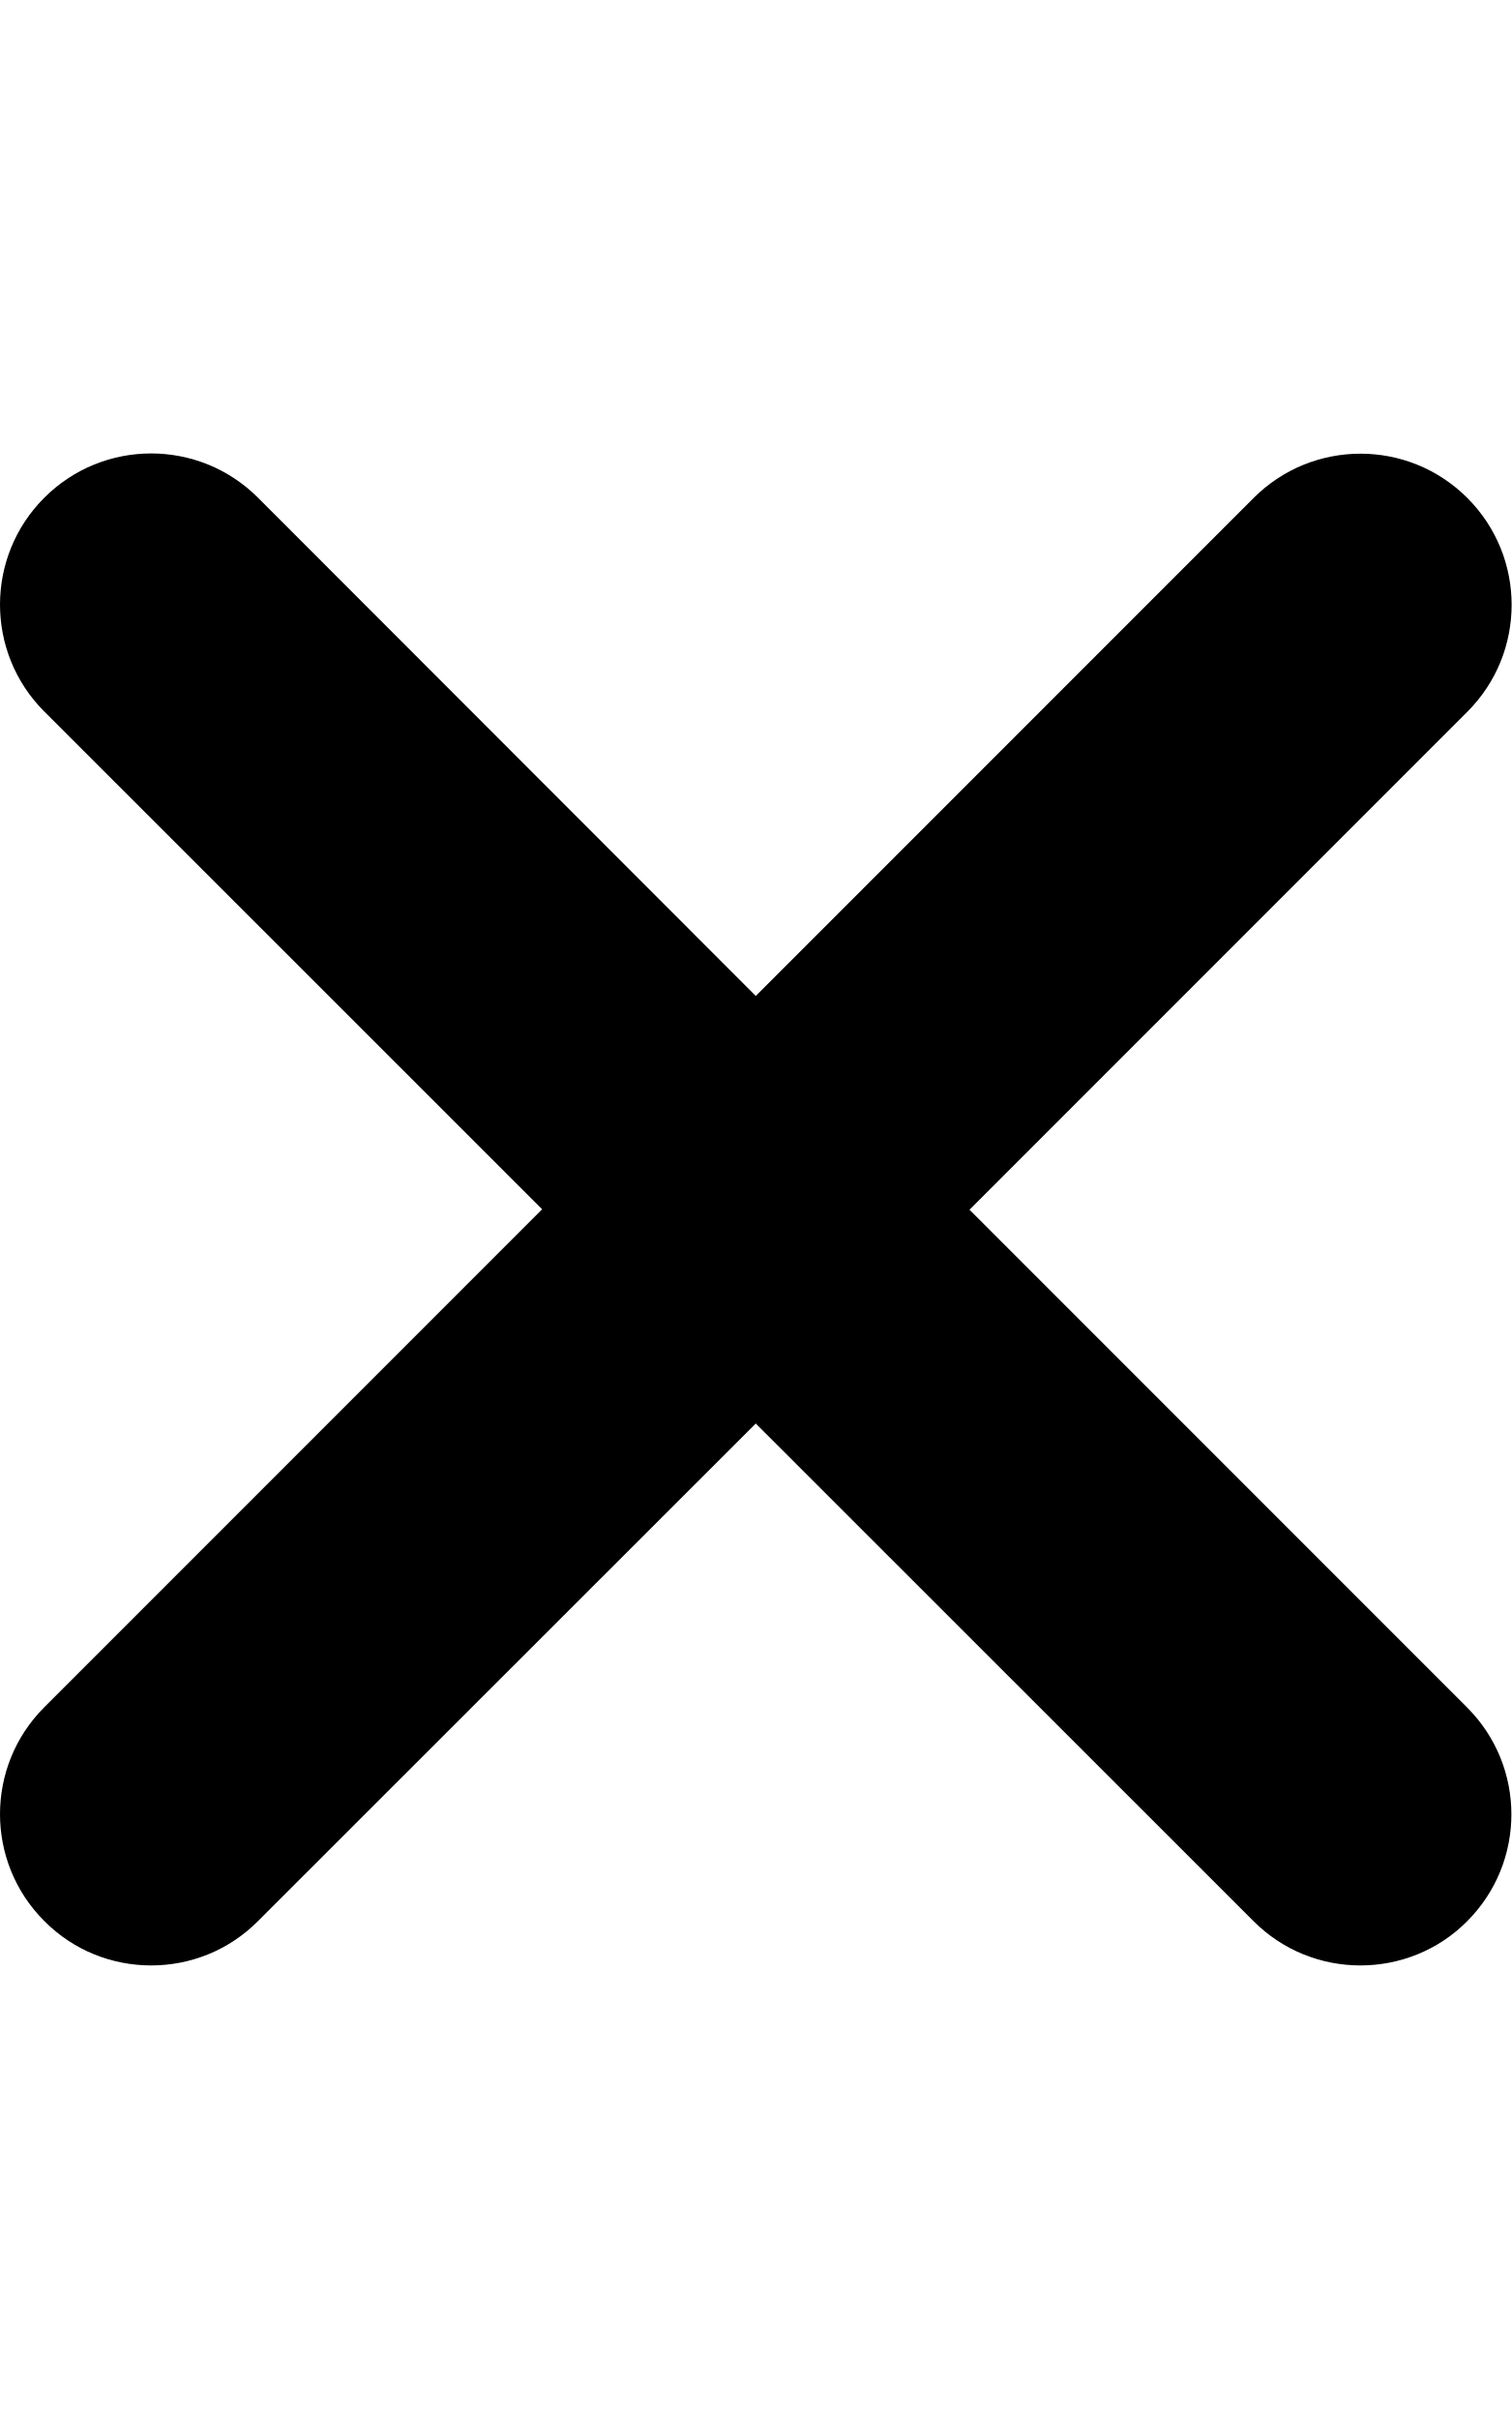
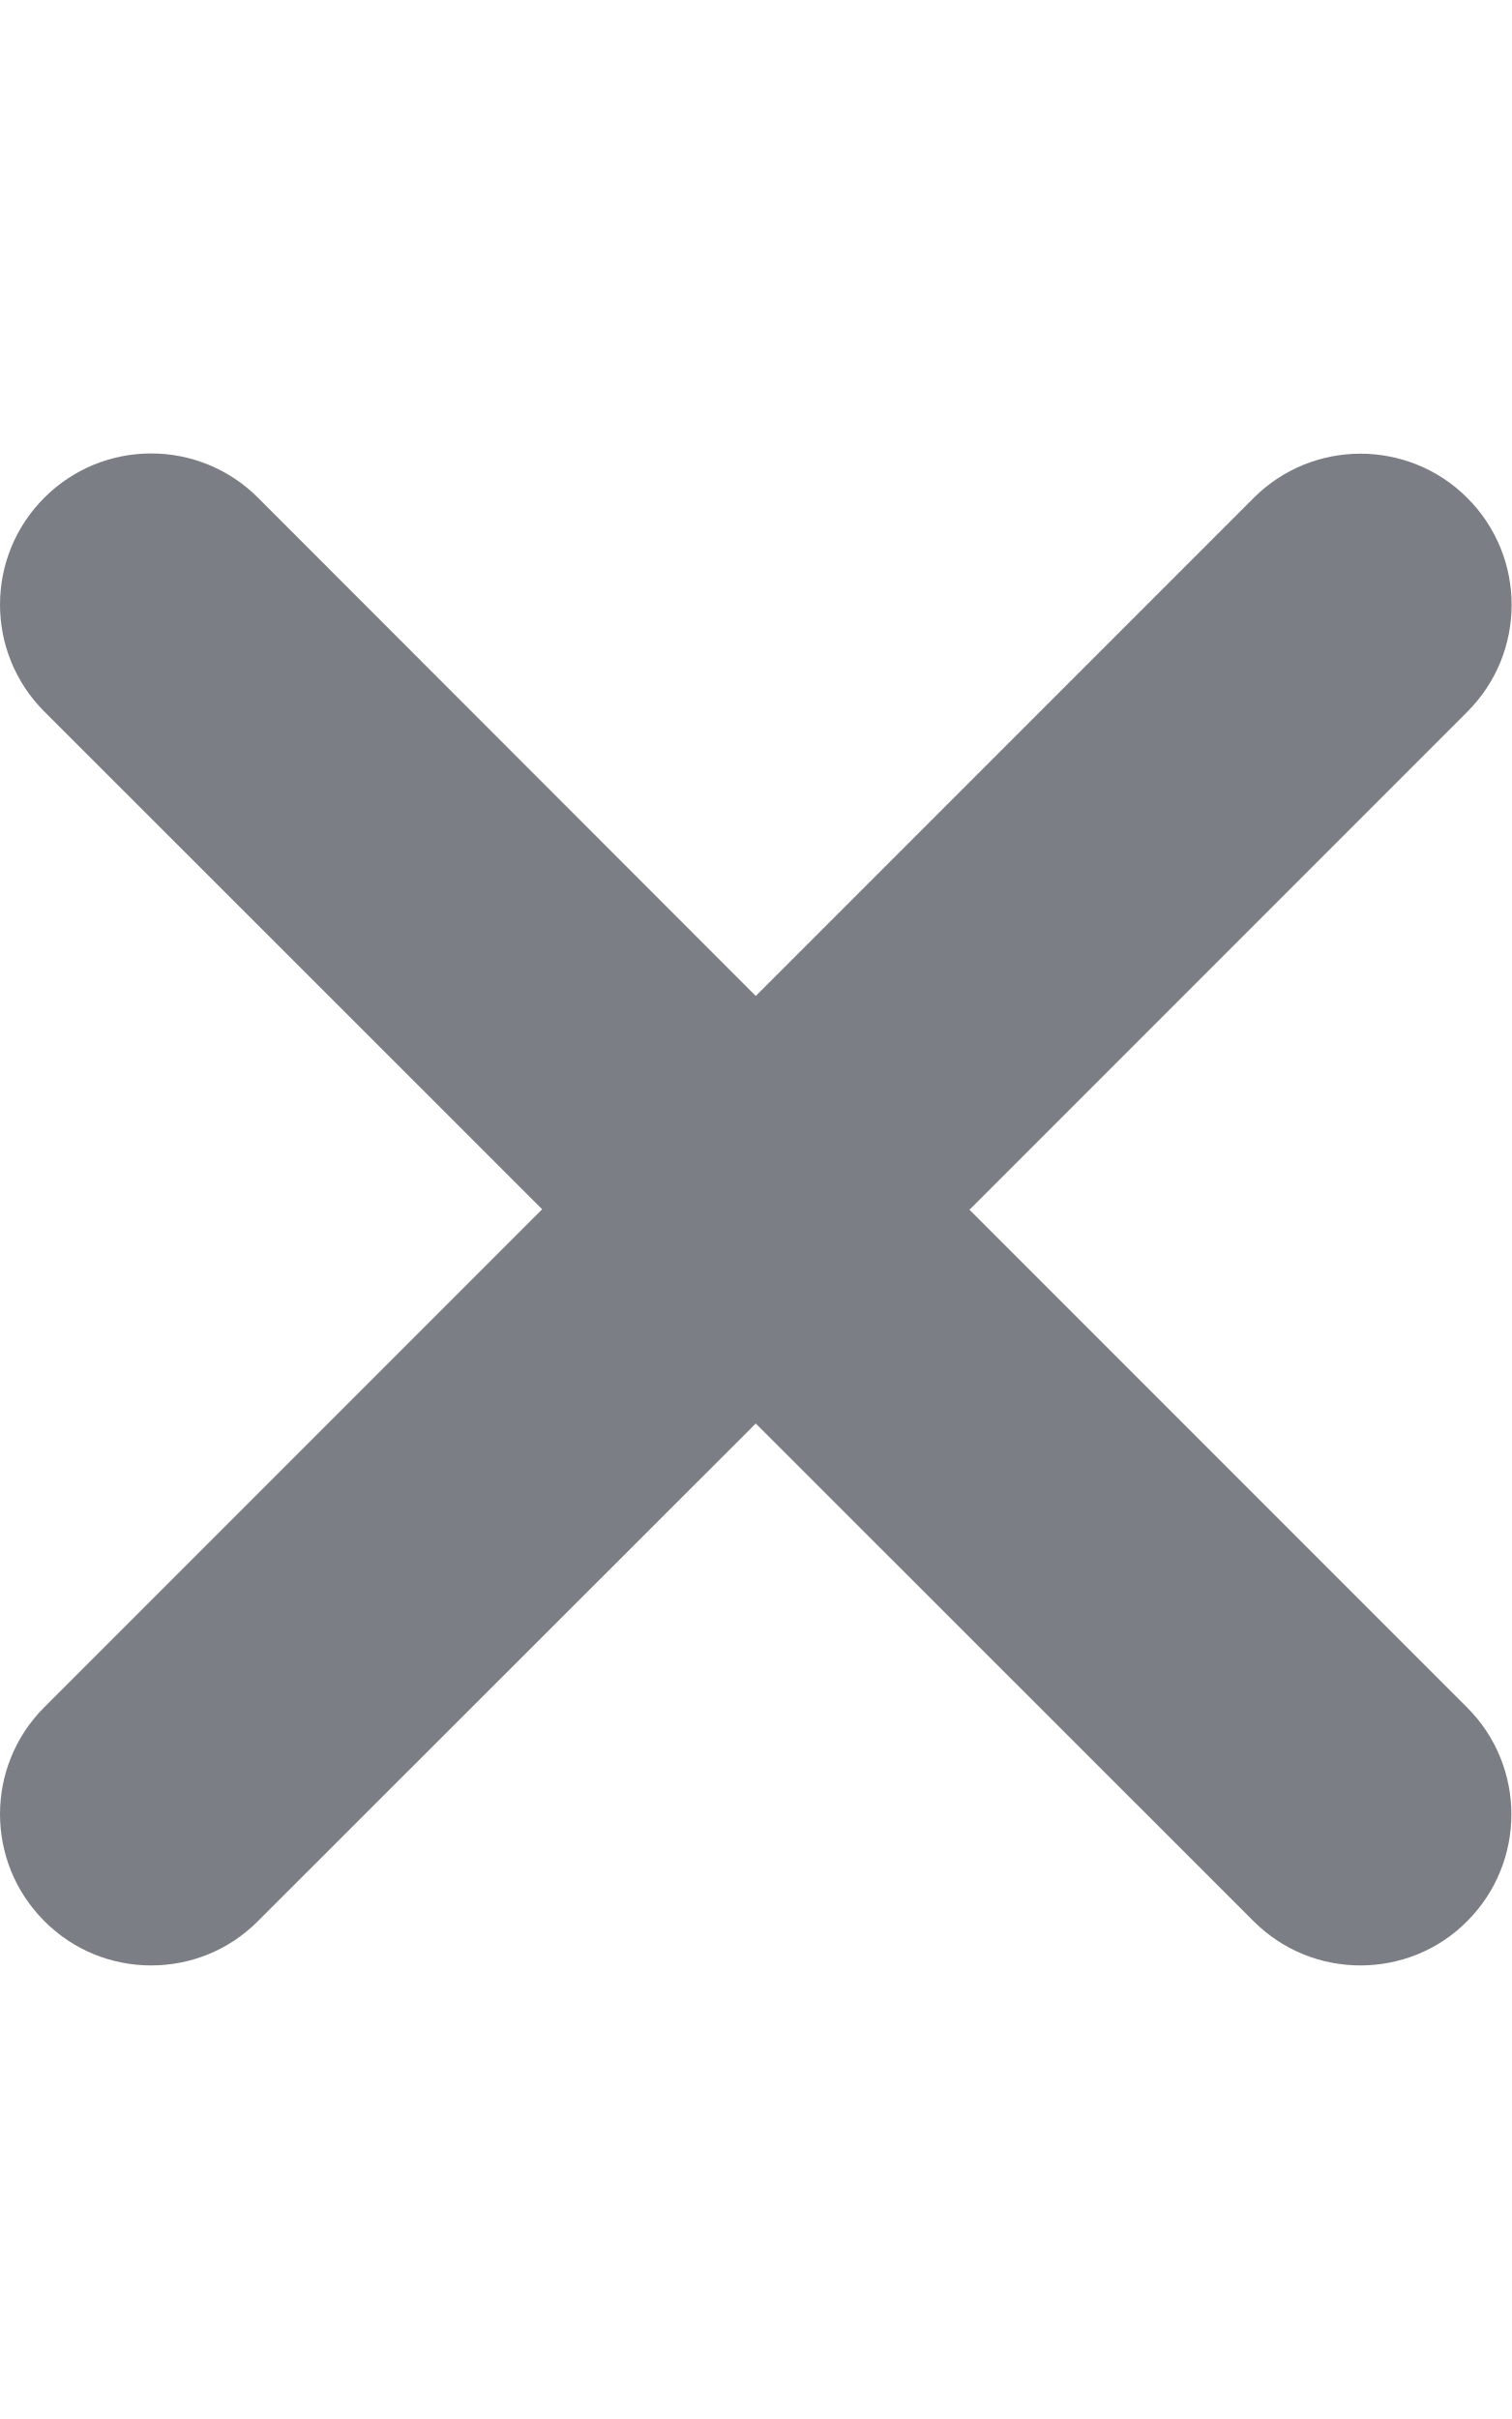
<svg xmlns="http://www.w3.org/2000/svg" viewBox="0 0 320 512">
-   <path d="M310.6 361.4c12.5 12.5 12.5 32.75 0 45.25C304.4 412.9 296.2 416 288 416s-16.38-3.125-22.62-9.375L160 301.3L54.63 406.6C48.38 412.9 40.19 416 32 416S15.63 412.9 9.375 406.6c-12.5-12.5-12.5-32.75 0-45.25l105.4-105.4L9.375 150.6c-12.5-12.5-12.5-32.75 0-45.25s32.75-12.5 45.25 0L160 210.8l105.4-105.4c12.5-12.5 32.75-12.5 45.25 0s12.5 32.75 0 45.25l-105.4 105.4L310.6 361.4z" />
+   <path fill="#7b7f85" d="M310.6 361.4c12.5 12.5 12.5 32.75 0 45.25C304.4 412.9 296.2 416 288 416s-16.38-3.125-22.62-9.375L160 301.3L54.63 406.6C48.38 412.9 40.19 416 32 416S15.63 412.9 9.375 406.6c-12.5-12.5-12.5-32.75 0-45.25l105.4-105.4L9.375 150.6c-12.5-12.5-12.5-32.75 0-45.25s32.75-12.5 45.25 0L160 210.8l105.4-105.4c12.5-12.5 32.75-12.5 45.25 0s12.5 32.75 0 45.25l-105.4 105.4L310.6 361.4z" />
</svg>
